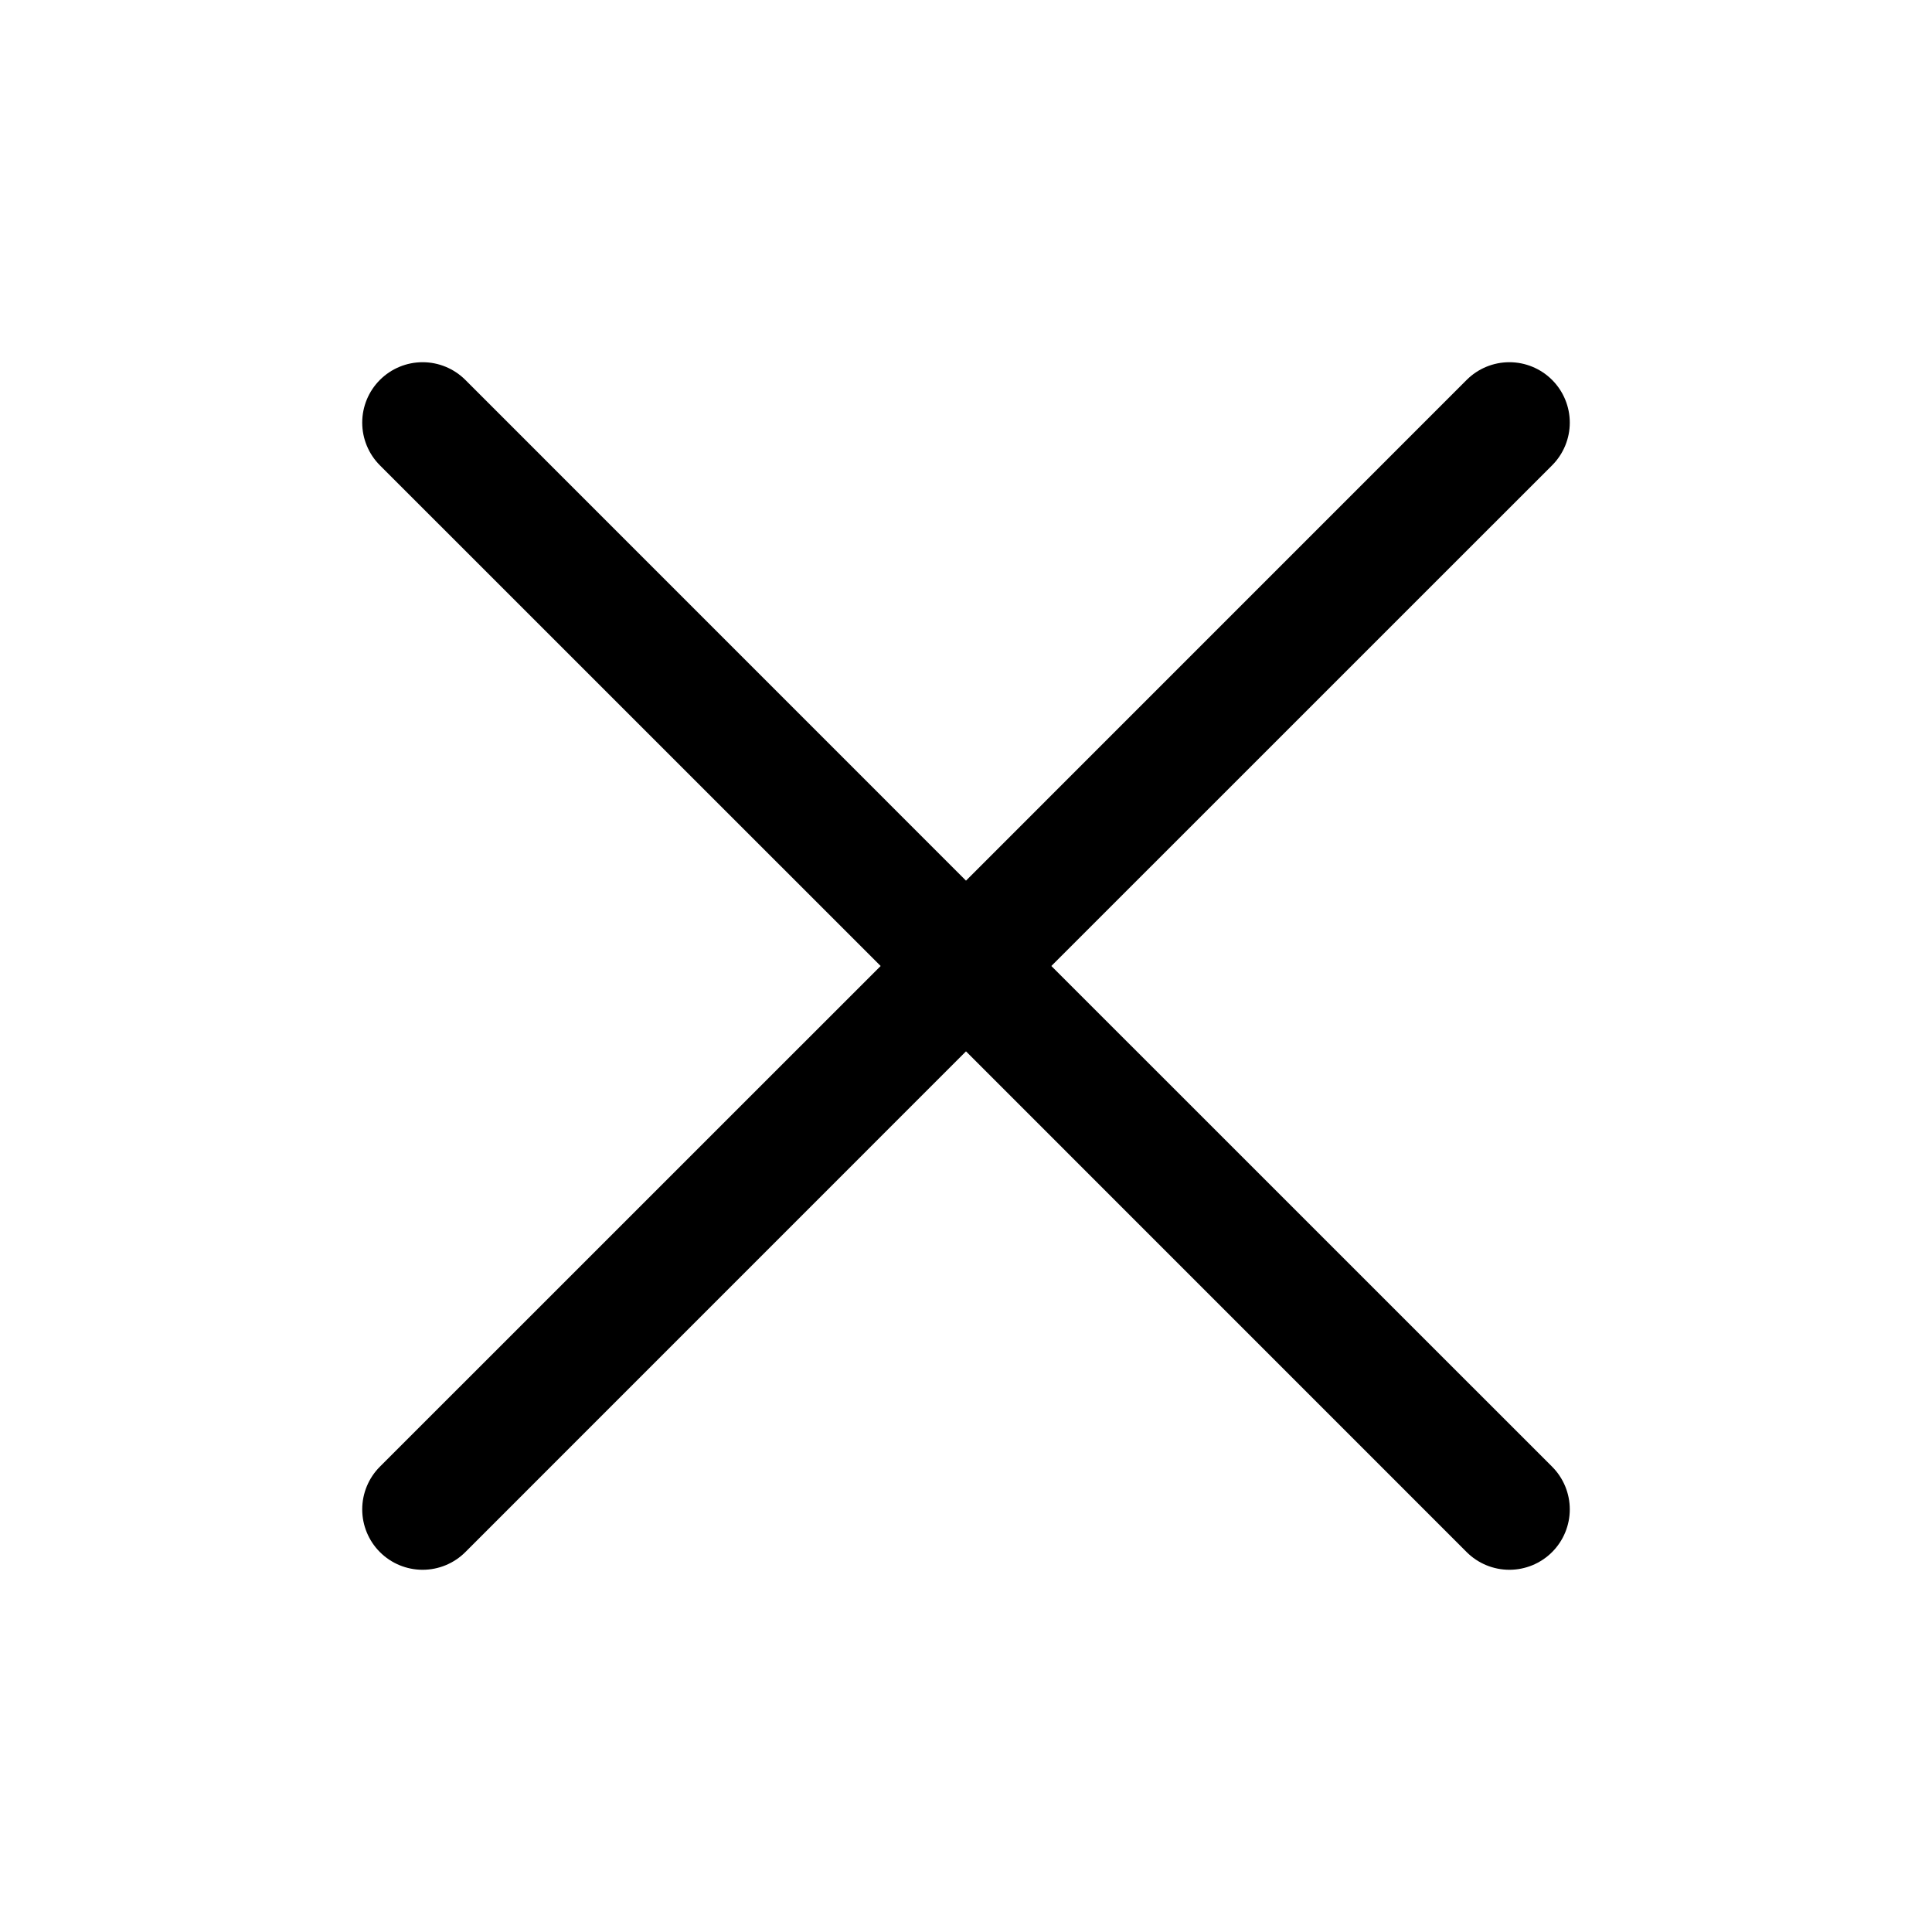
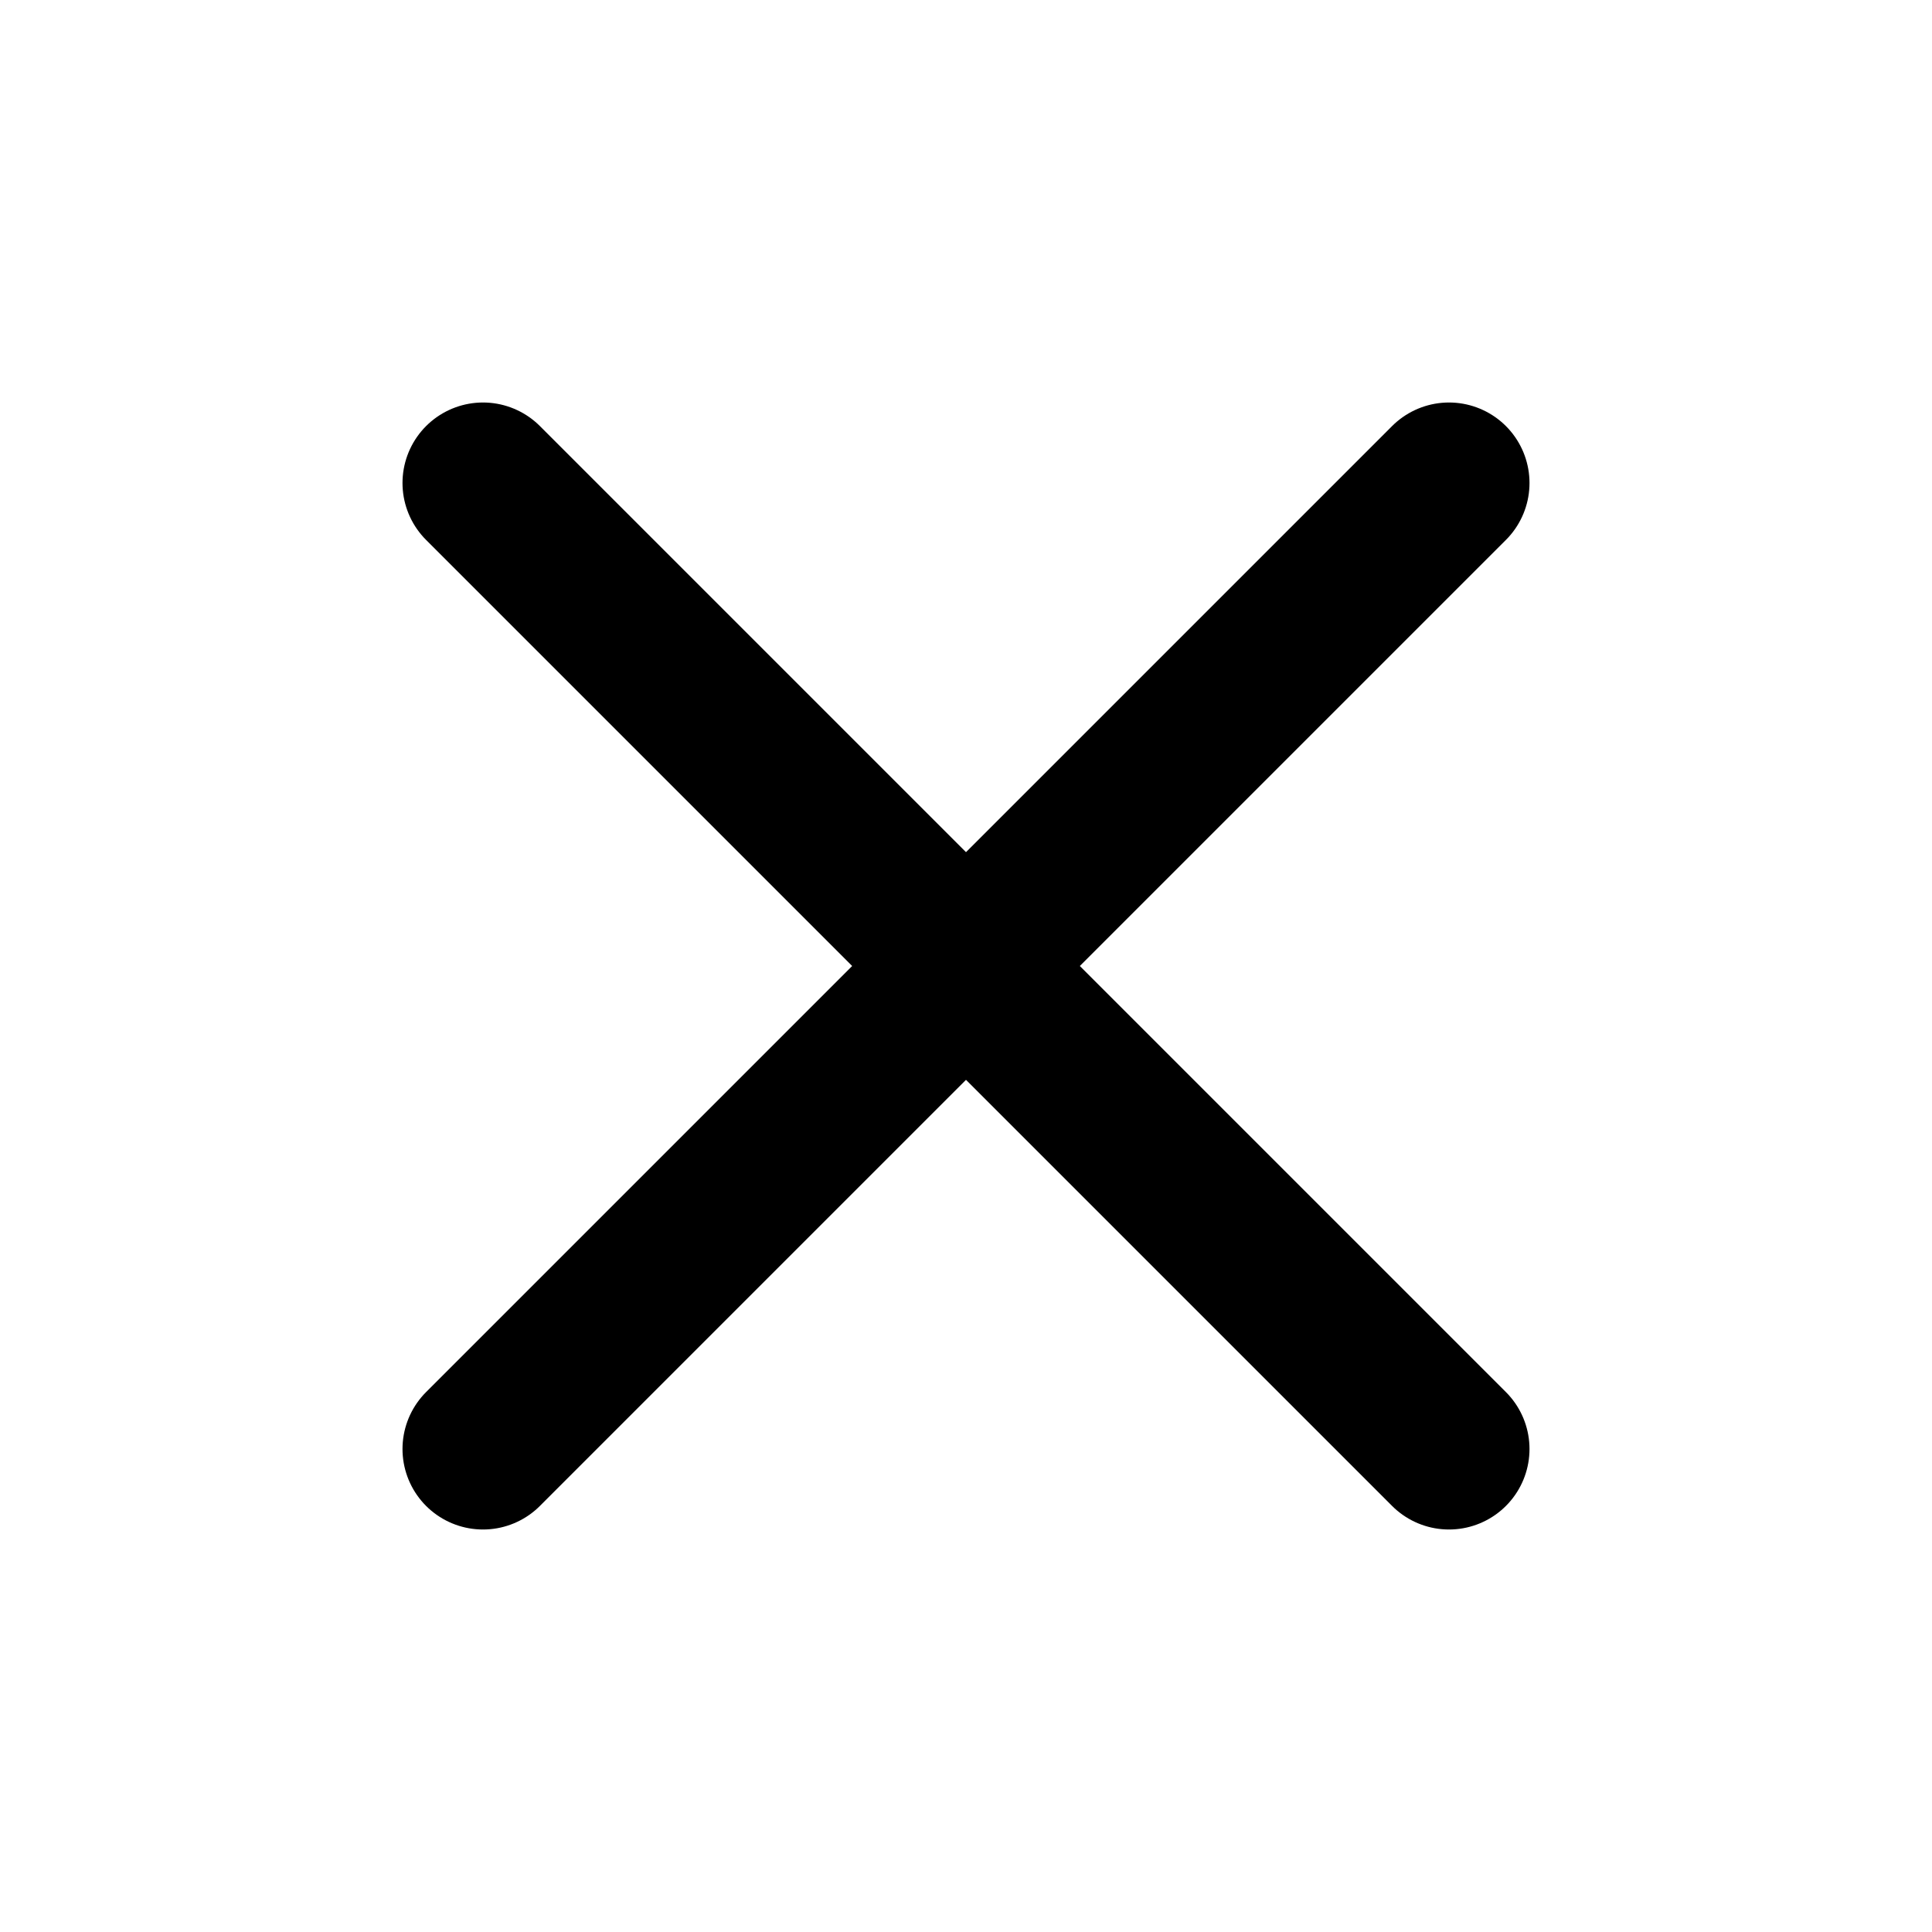
- <svg xmlns="http://www.w3.org/2000/svg" width="256" height="256" viewBox="0 0 256 256" fill="none">
-   <path d="M205.66 194.34C206.403 195.083 206.993 195.966 207.395 196.937C207.797 197.908 208.005 198.949 208.005 200C208.005 201.051 207.797 202.092 207.395 203.063C206.993 204.034 206.403 204.917 205.66 205.66C204.917 206.403 204.034 206.993 203.063 207.395C202.092 207.797 201.051 208.004 200 208.004C198.949 208.004 197.908 207.797 196.937 207.395C195.966 206.993 195.083 206.403 194.34 205.66L128 139.31L61.66 205.66C60.159 207.161 58.123 208.004 56 208.004C53.877 208.004 51.841 207.161 50.34 205.66C48.839 204.159 47.996 202.123 47.996 200C47.996 197.877 48.839 195.841 50.34 194.34L116.69 128L50.34 61.66C48.839 60.159 47.996 58.123 47.996 56C47.996 53.877 48.839 51.841 50.34 50.34C51.841 48.839 53.877 47.995 56 47.995C58.123 47.995 60.159 48.839 61.66 50.34L128 116.69L194.34 50.34C195.841 48.839 197.877 47.995 200 47.995C202.123 47.995 204.159 48.839 205.66 50.34C207.161 51.841 208.005 53.877 208.005 56C208.005 58.123 207.161 60.159 205.66 61.66L139.31 128L205.66 194.34Z" fill="currentColor" />
+ <svg xmlns="http://www.w3.org/2000/svg" width="24" height="24" fill="none" stroke="currentColor" stroke-linecap="round" stroke-linejoin="round" stroke-width="2" viewBox="0 0 24 24">
+   <path stroke="none" d="M0 0h24v24H0z" />
+   <path d="M18 6 6 18M6 6l12 12" />
</svg>
